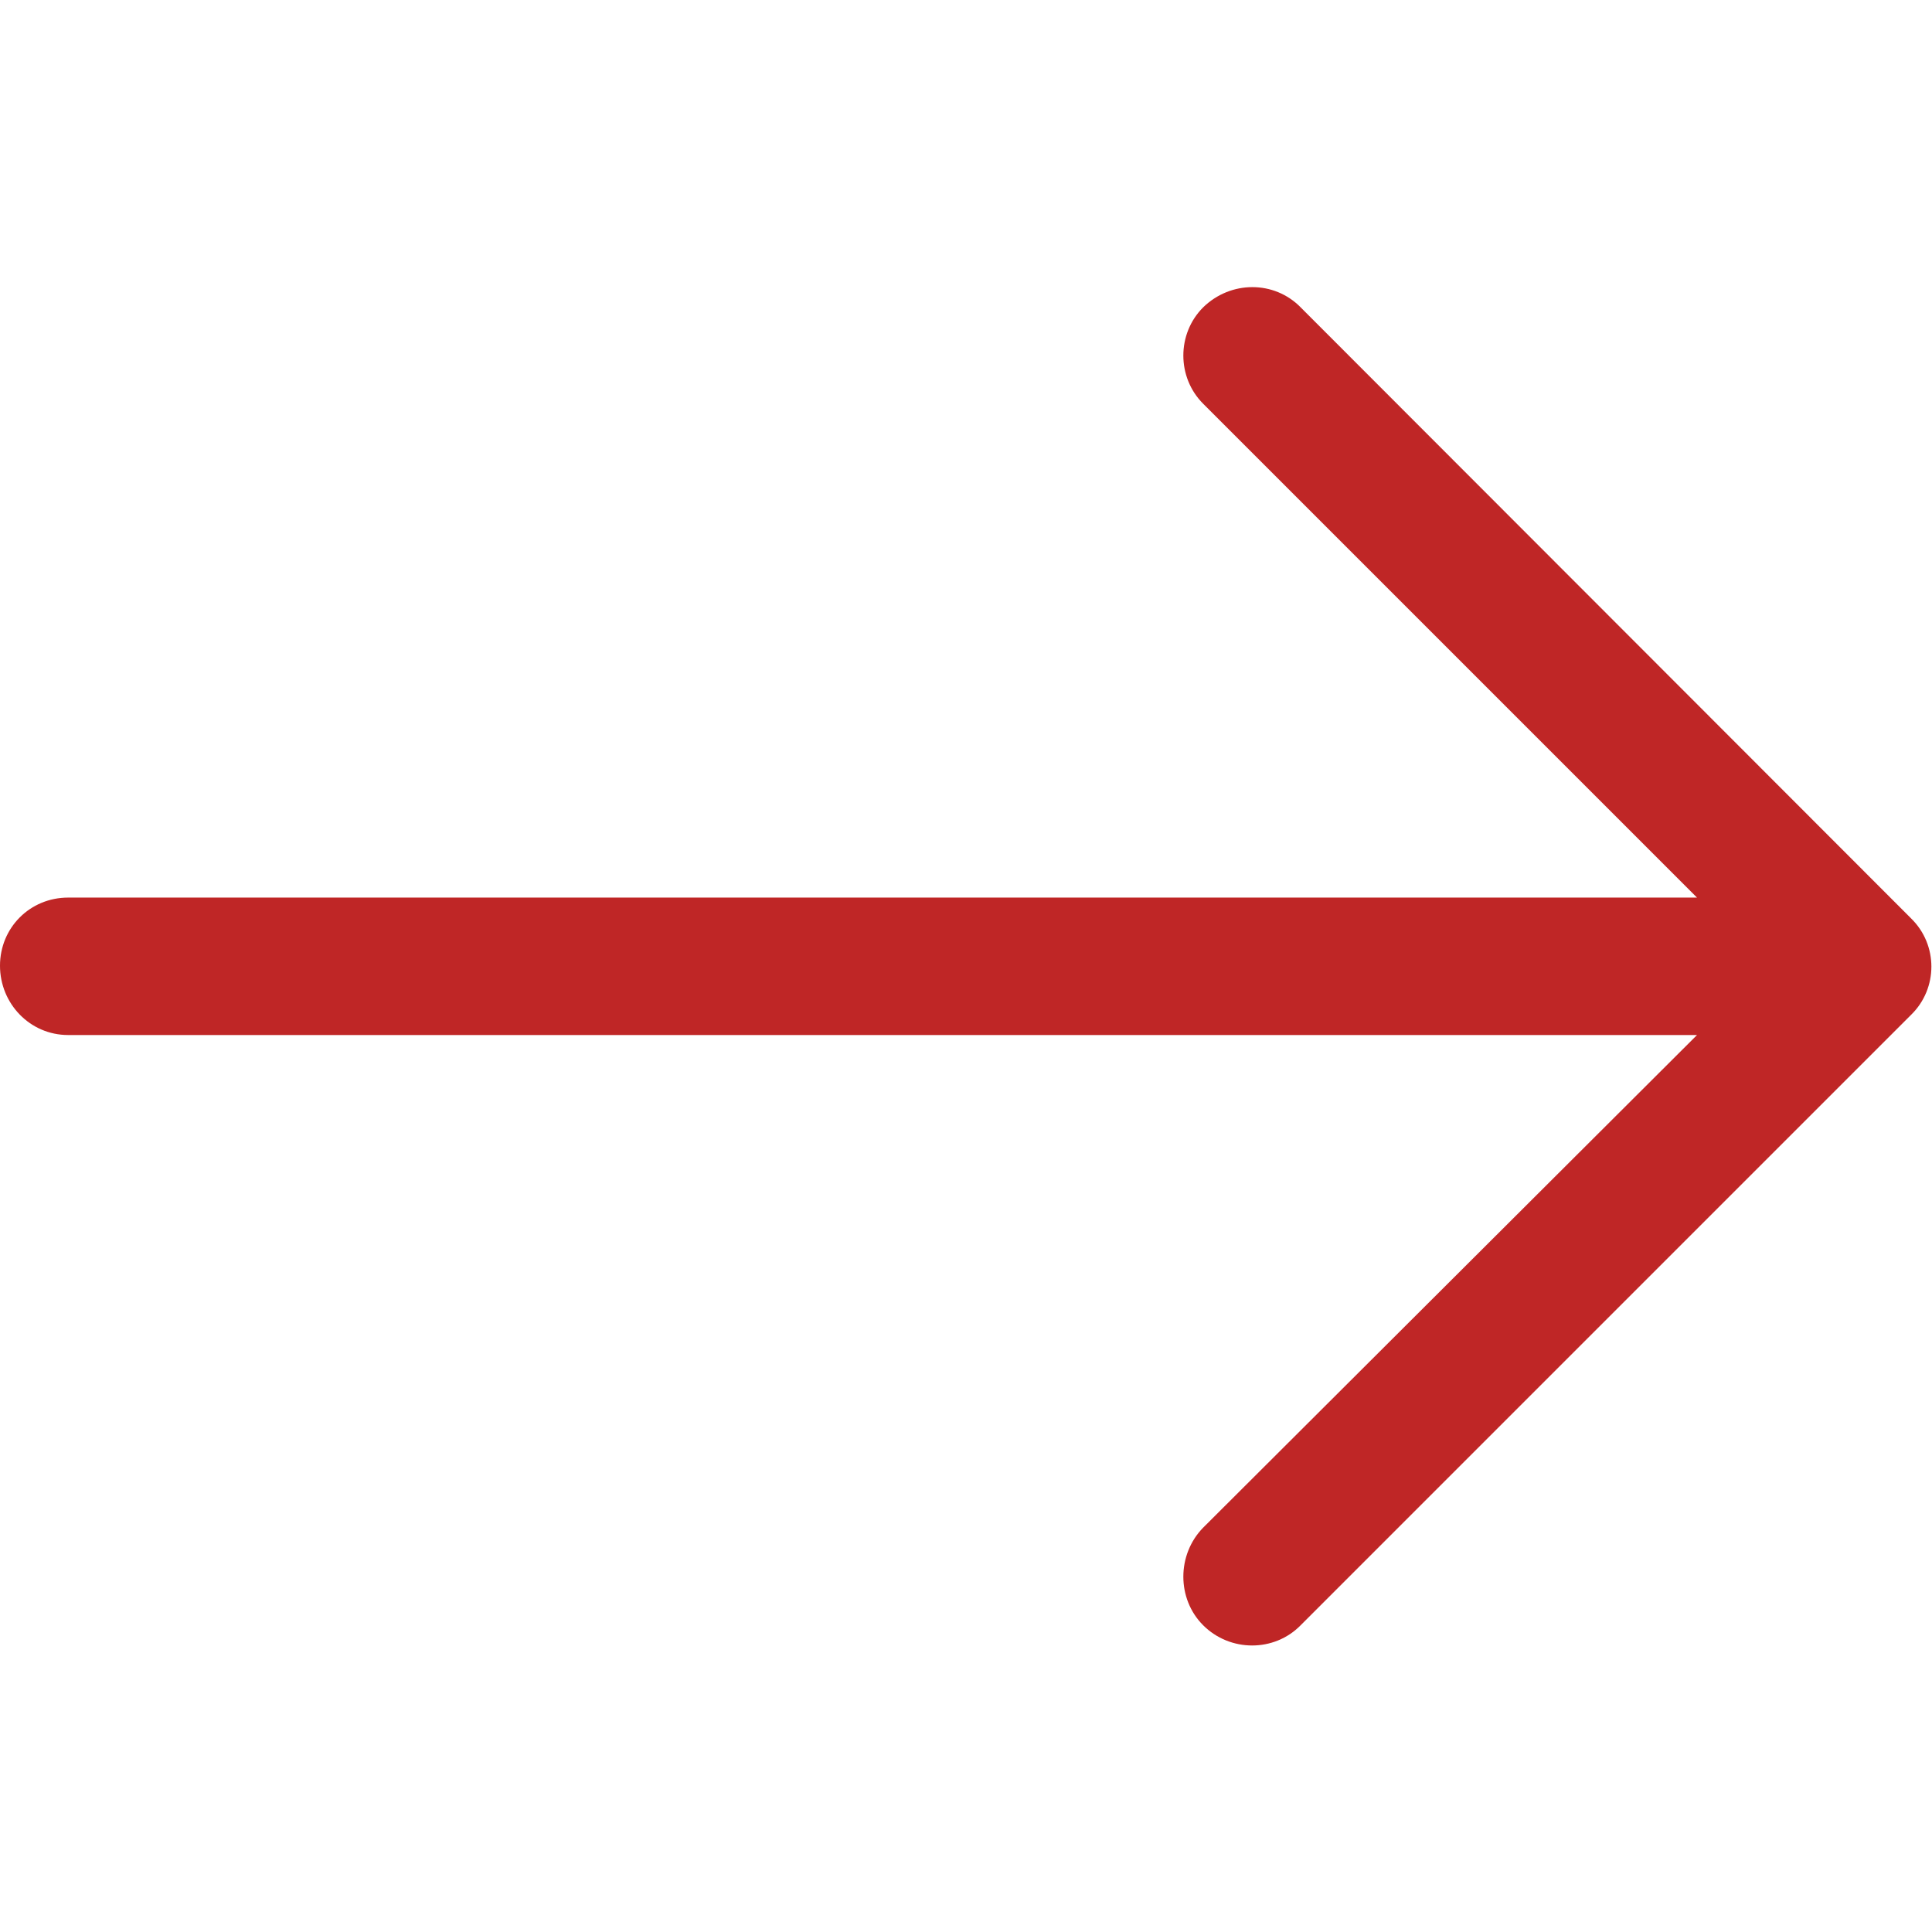
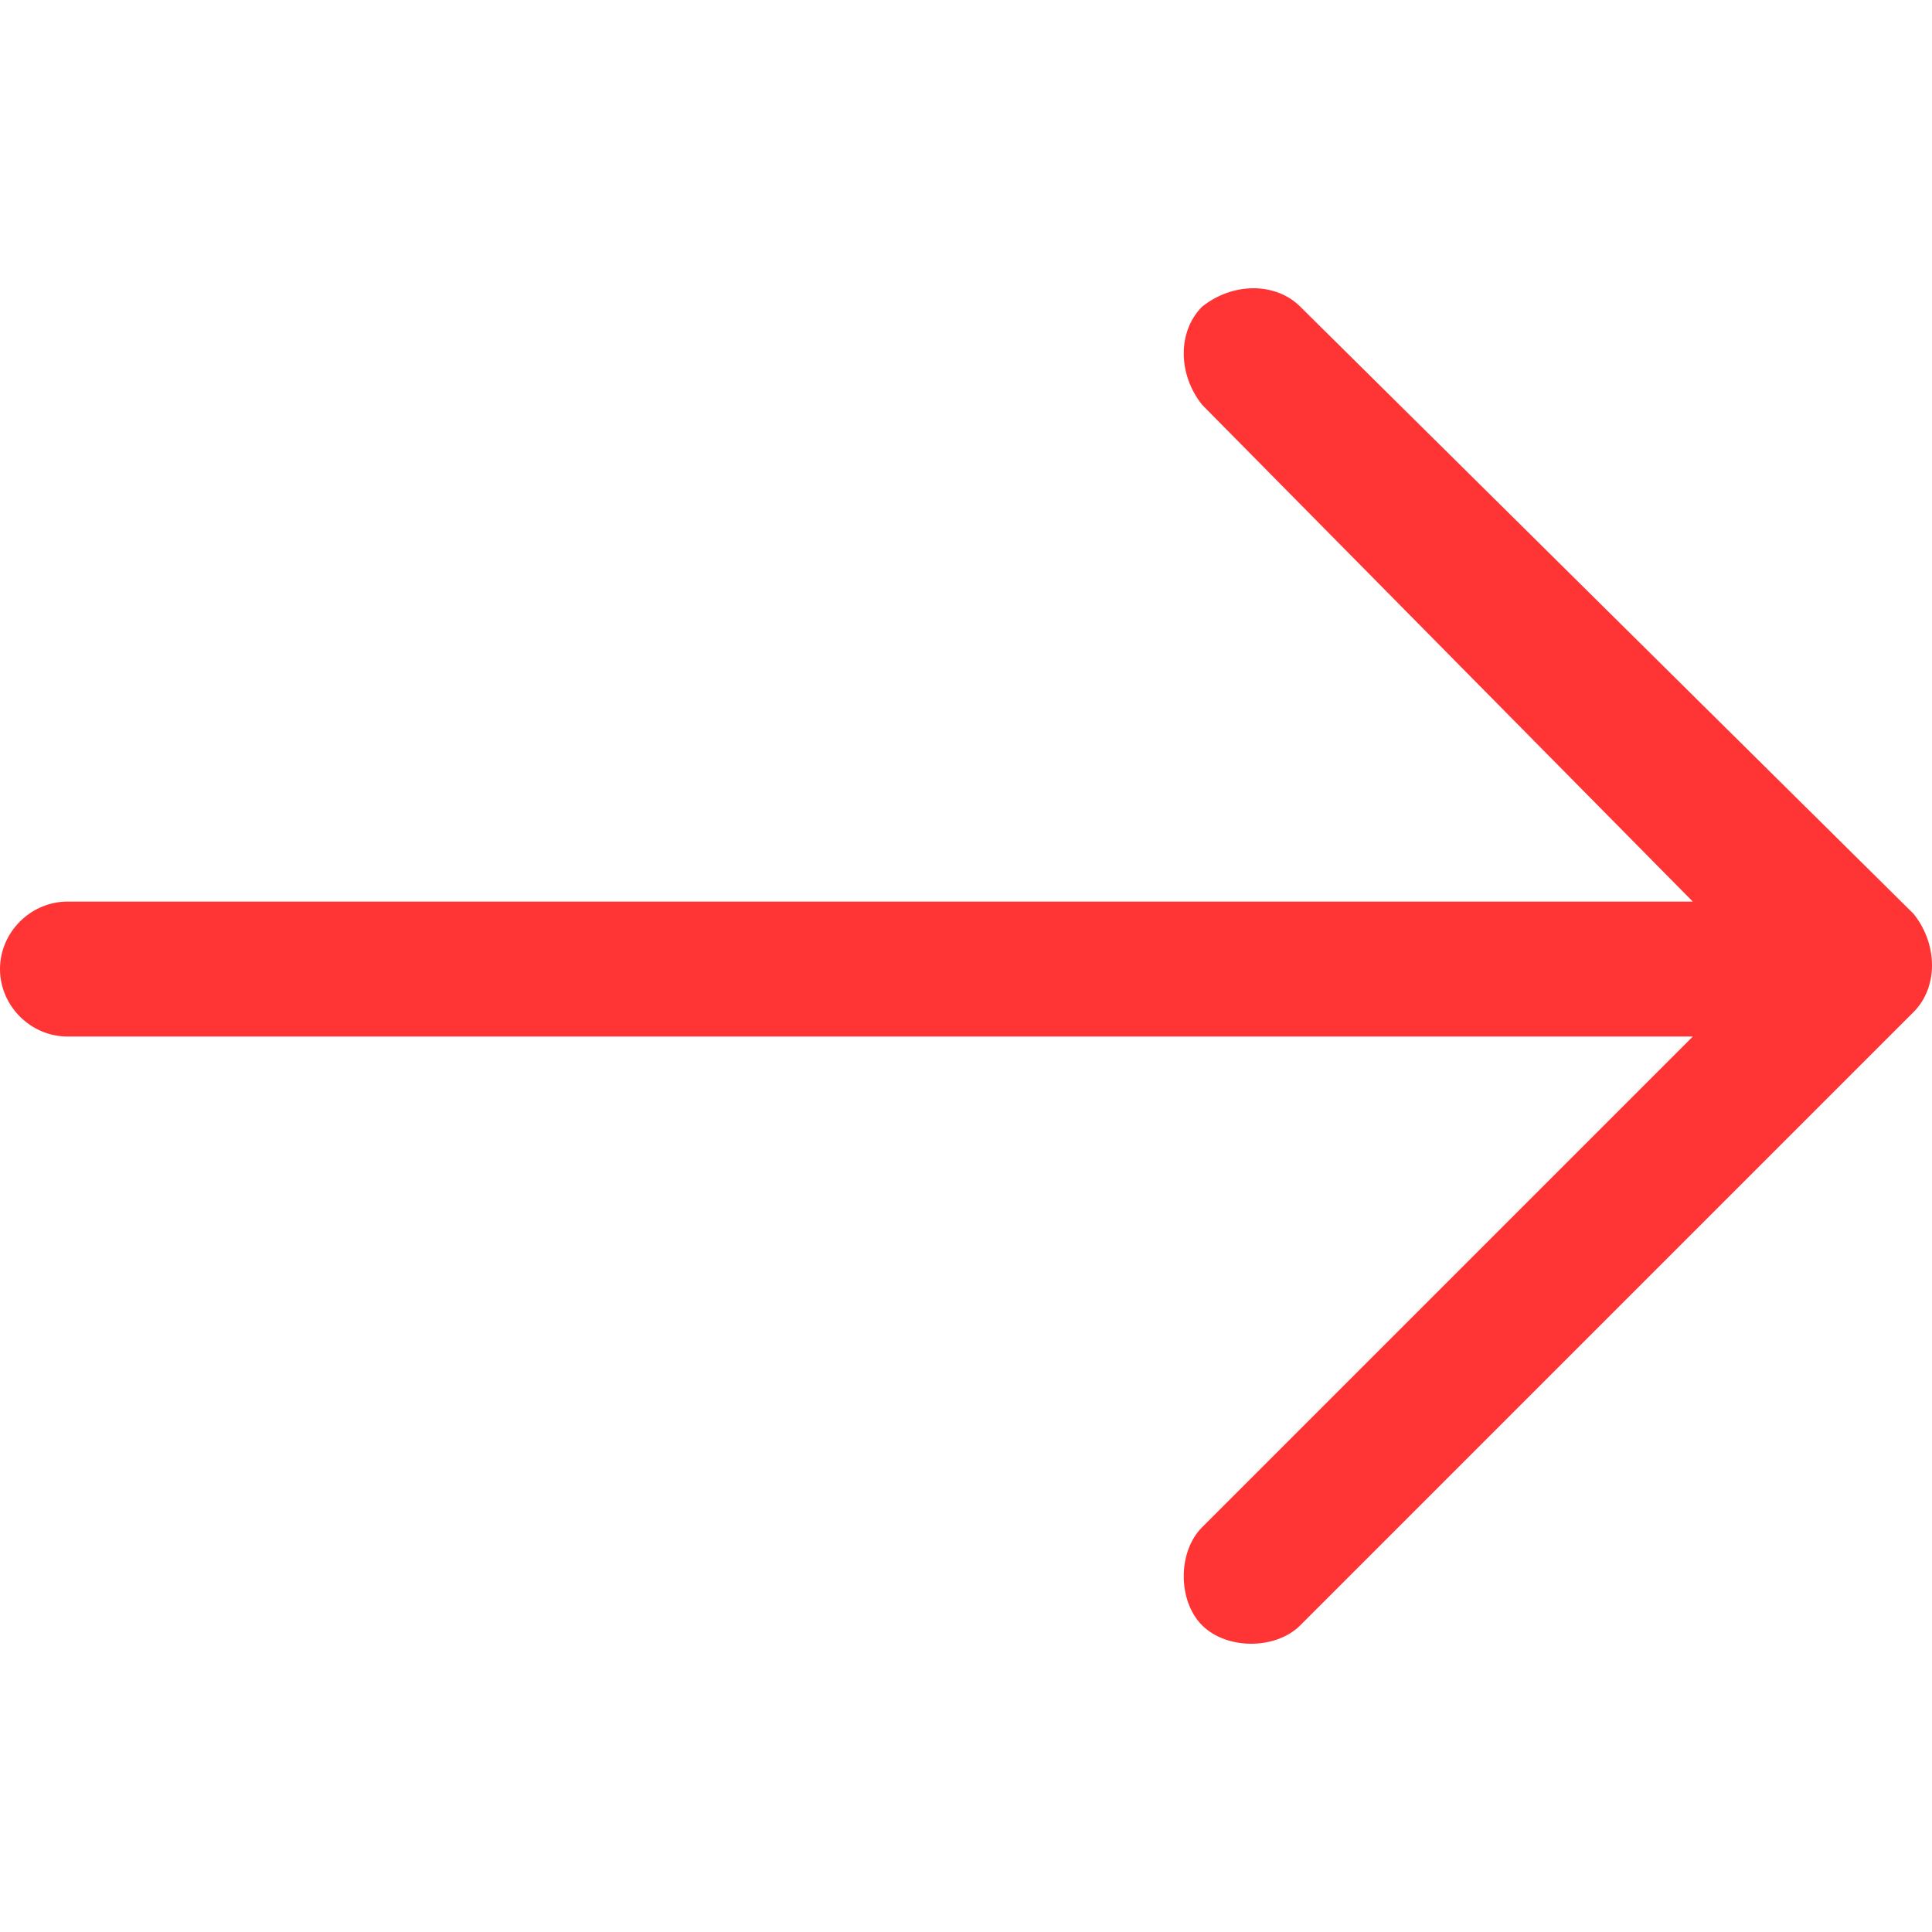
- <svg xmlns="http://www.w3.org/2000/svg" version="1.1" id="Capa_1" x="0px" y="0px" viewBox="0 0 31.49 31.49" style="enable-background:new 0 0 31.49 31.49;" xml:space="preserve">
+ <svg xmlns="http://www.w3.org/2000/svg" version="1.1" id="Capa_1" x="0px" y="0px" viewBox="0 0 31.5 31.5" style="enable-background:new 0 0 31.5 31.5;" xml:space="preserve">
  <style type="text/css">
-   .st0{fill:#BF2626;}
+   .st0{fill:#FF3435;}
</style>
-   <path class="st0" d="M21.2,5.01c-0.43-0.44-1.14-0.44-1.59,0c-0.43,0.43-0.43,1.14,0,1.57l8.05,8.05H1.11   C0.49,14.63,0,15.12,0,15.74s0.49,1.13,1.11,1.13h26.55l-8.05,8.03c-0.43,0.44-0.43,1.16,0,1.59c0.44,0.44,1.16,0.44,1.59,0   l9.95-9.95c0.44-0.43,0.44-1.14,0-1.57L21.2,5.01z" />
+   <path class="st0" d="M21.2,5c-0.4-0.4-1.1-0.4-1.6,0c-0.4,0.4-0.4,1.1,0,1.6l8,8.1H1.1c-0.6,0-1.1,0.5-1.1,1.1   c0,0.6,0.5,1.1,1.1,1.1h26.5l-8,8c-0.4,0.4-0.4,1.2,0,1.6c0.4,0.4,1.2,0.4,1.6,0l10-10c0.4-0.4,0.4-1.1,0-1.6L21.2,5z" />
</svg>
